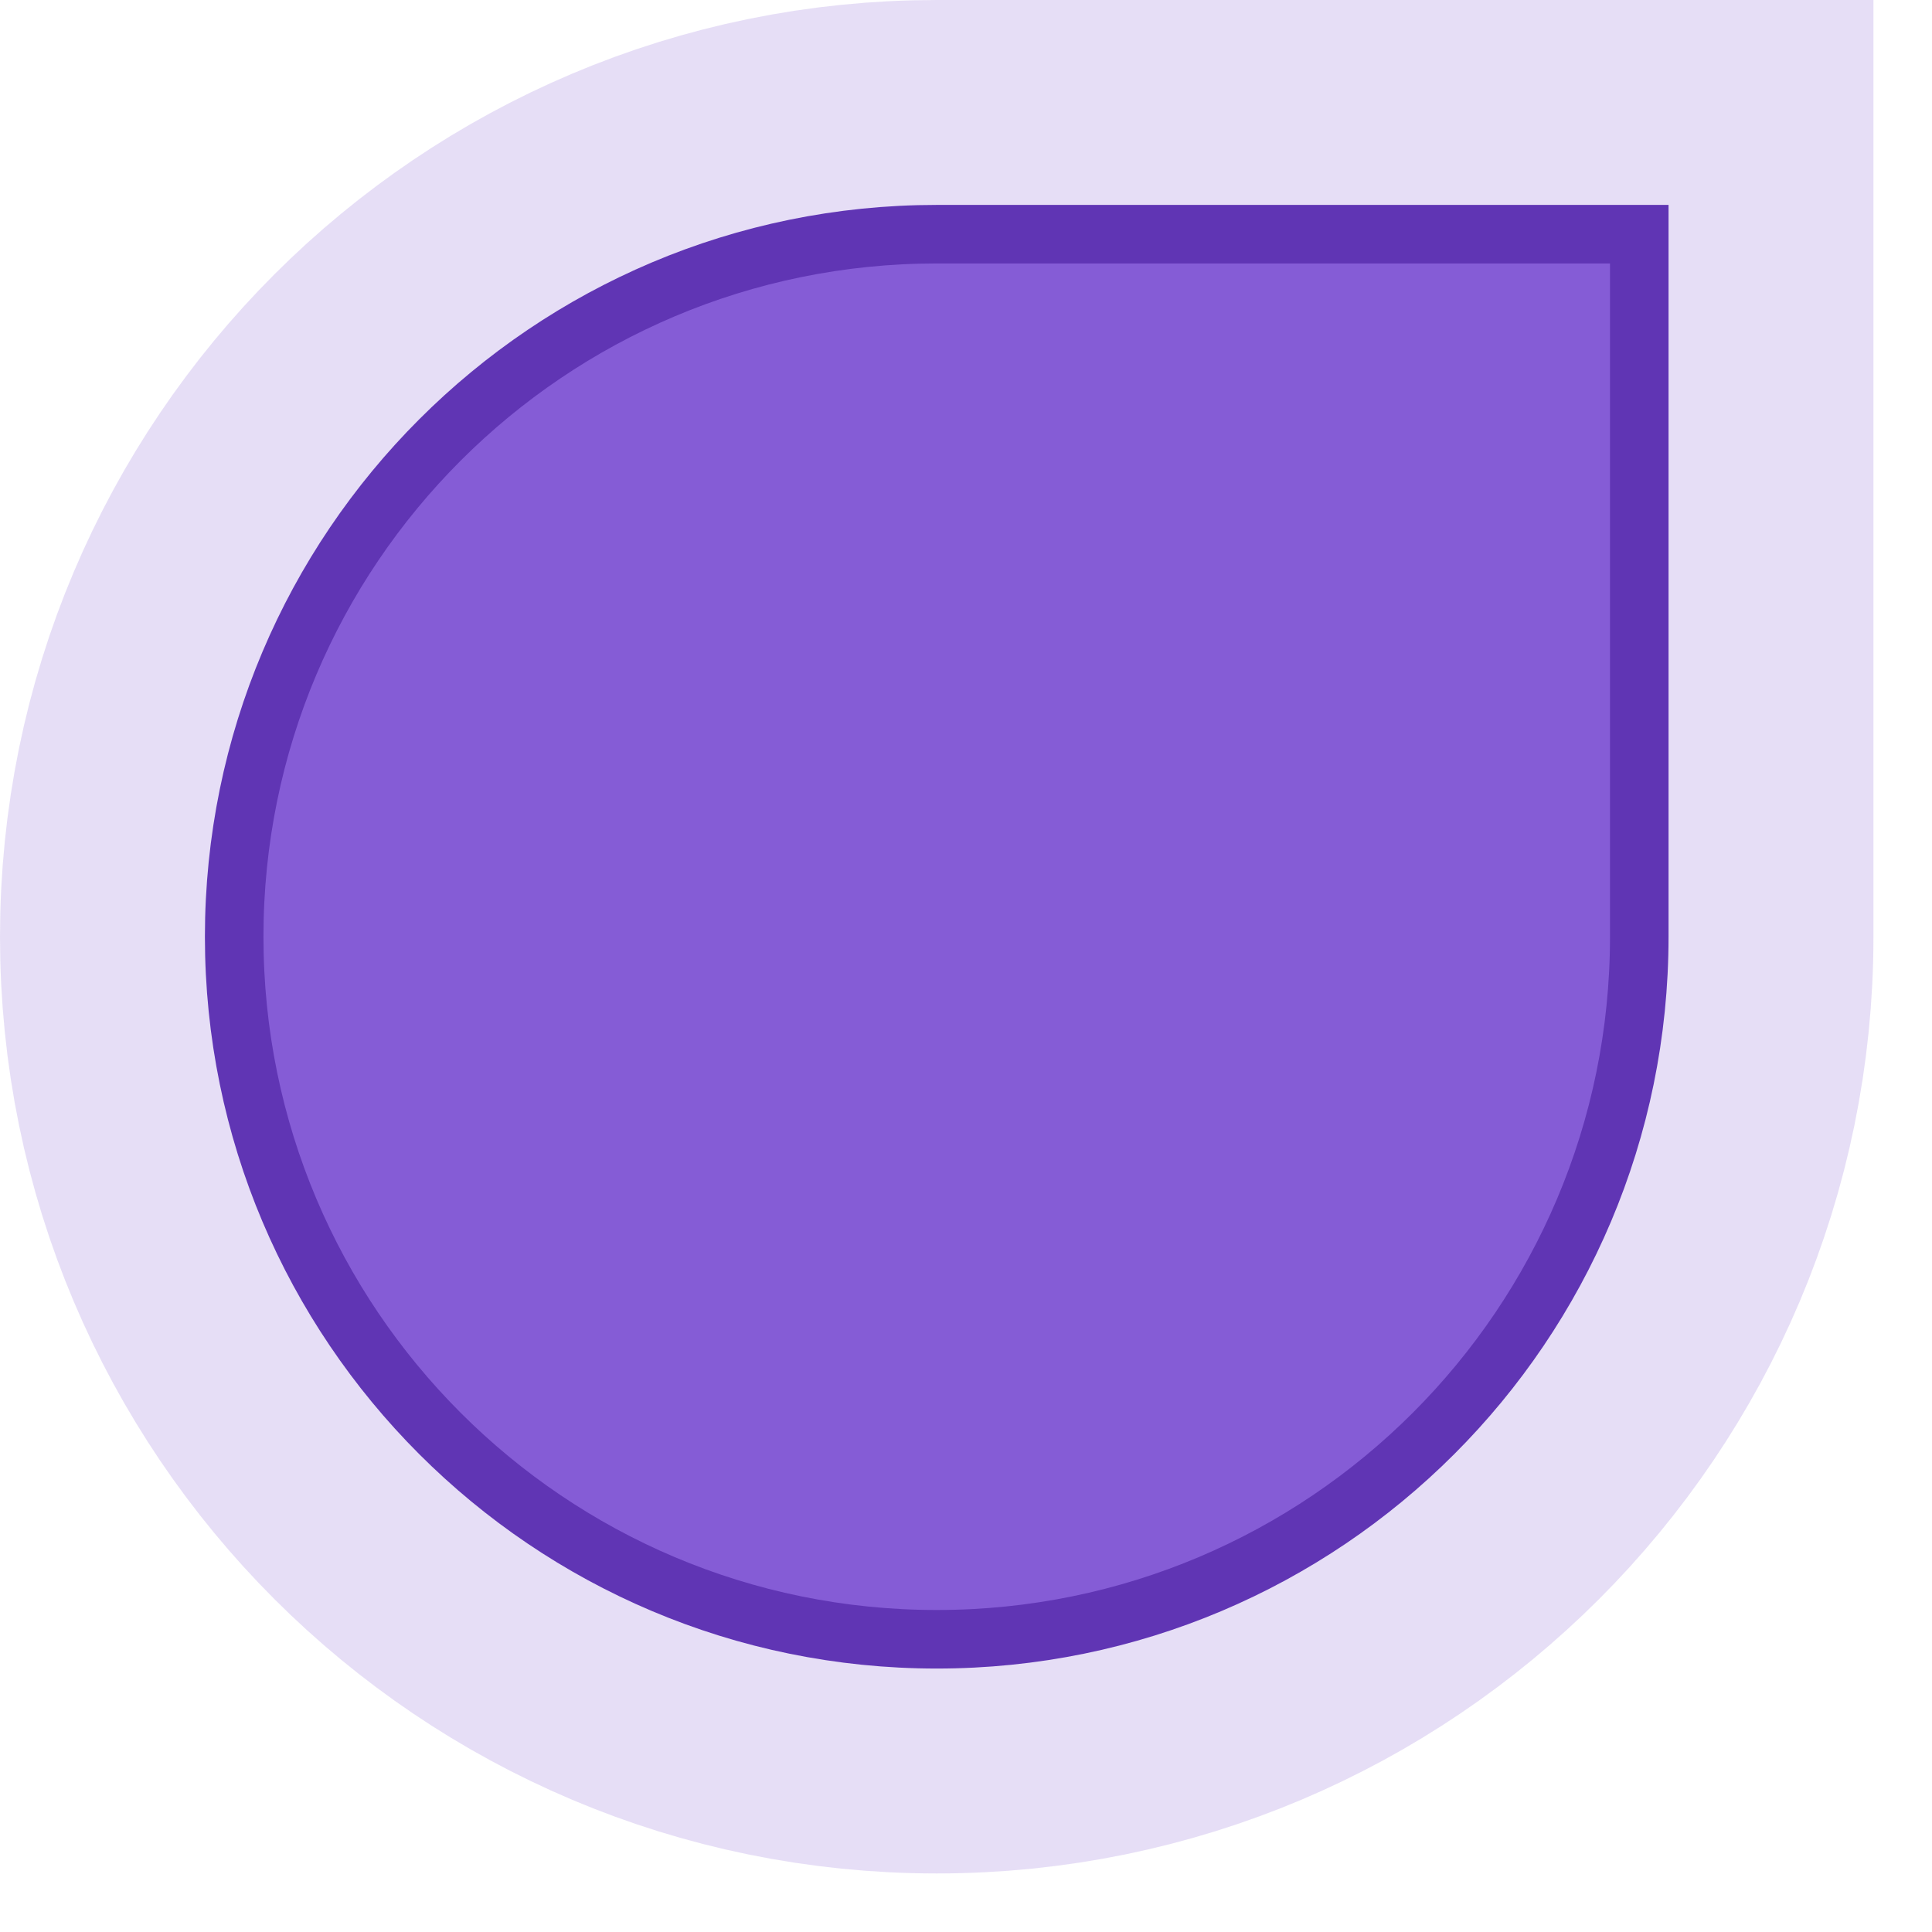
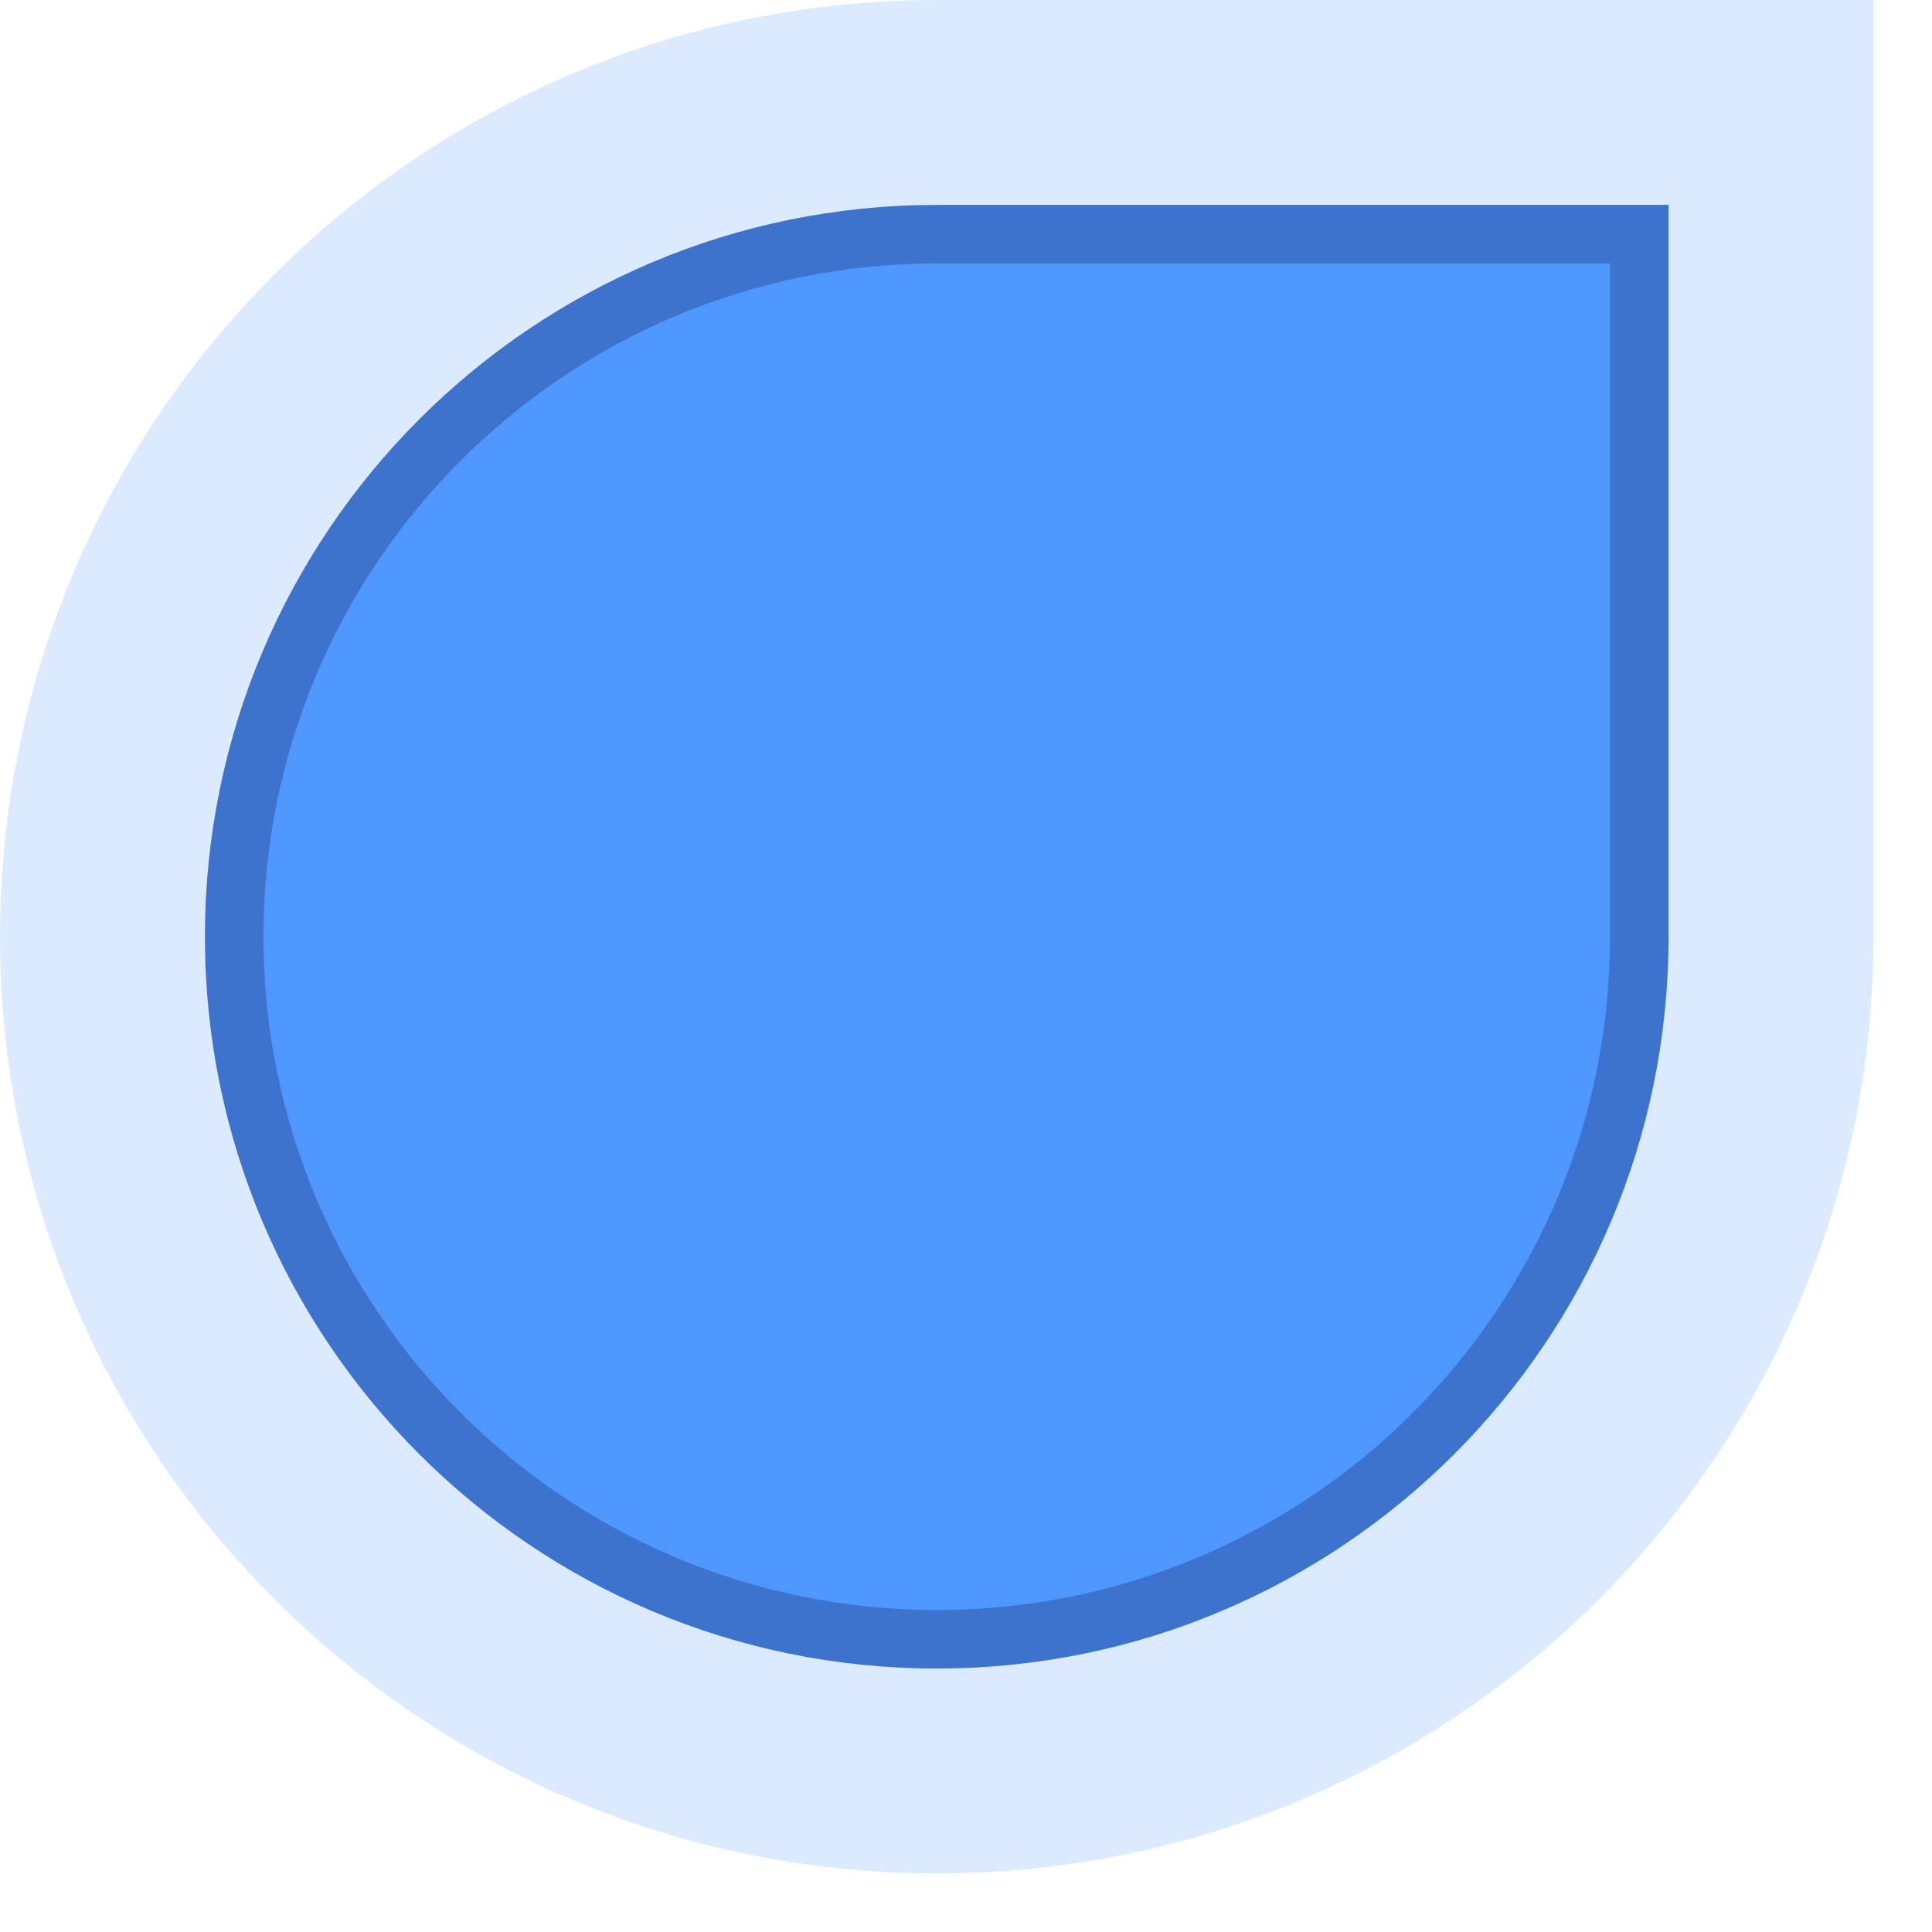
<svg xmlns="http://www.w3.org/2000/svg" xmlns:xlink="http://www.w3.org/1999/xlink" width="34px" height="34px" viewBox="1 1 33 33" version="1.1">
  <defs>
    <path d="M17,5 C23.627,5 29,10.373 29,17 L29,29 L17,29 C10.373,29 5,23.627 5,17 C5,10.373 10.373,5 17,5 Z" id="path-1" />
  </defs>
  <g id="Bottom-Left-Handle" stroke="none" stroke-width="1" fill="none" fill-rule="evenodd">
    <g id="Bottom-Left" transform="translate(17, 17) scale(1, -1) translate(-17, -17) ">
-       <use stroke="#855CD633" stroke-width="8" xlink:href="#path-1" />
+       <use stroke="#4D97FF33" stroke-width="8" xlink:href="#path-1" />
      <use fill="black" fill-opacity="1" filter="url(#filter-2)" xlink:href="#path-1" />
-       <use stroke="#6035b4" stroke-width="1" fill="#855CD6" fill-rule="evenodd" xlink:href="#path-1" />
+       <use stroke="#3D73CC" stroke-width="1" fill="#4D97FF" fill-rule="evenodd" xlink:href="#path-1" />
    </g>
  </g>
</svg>
